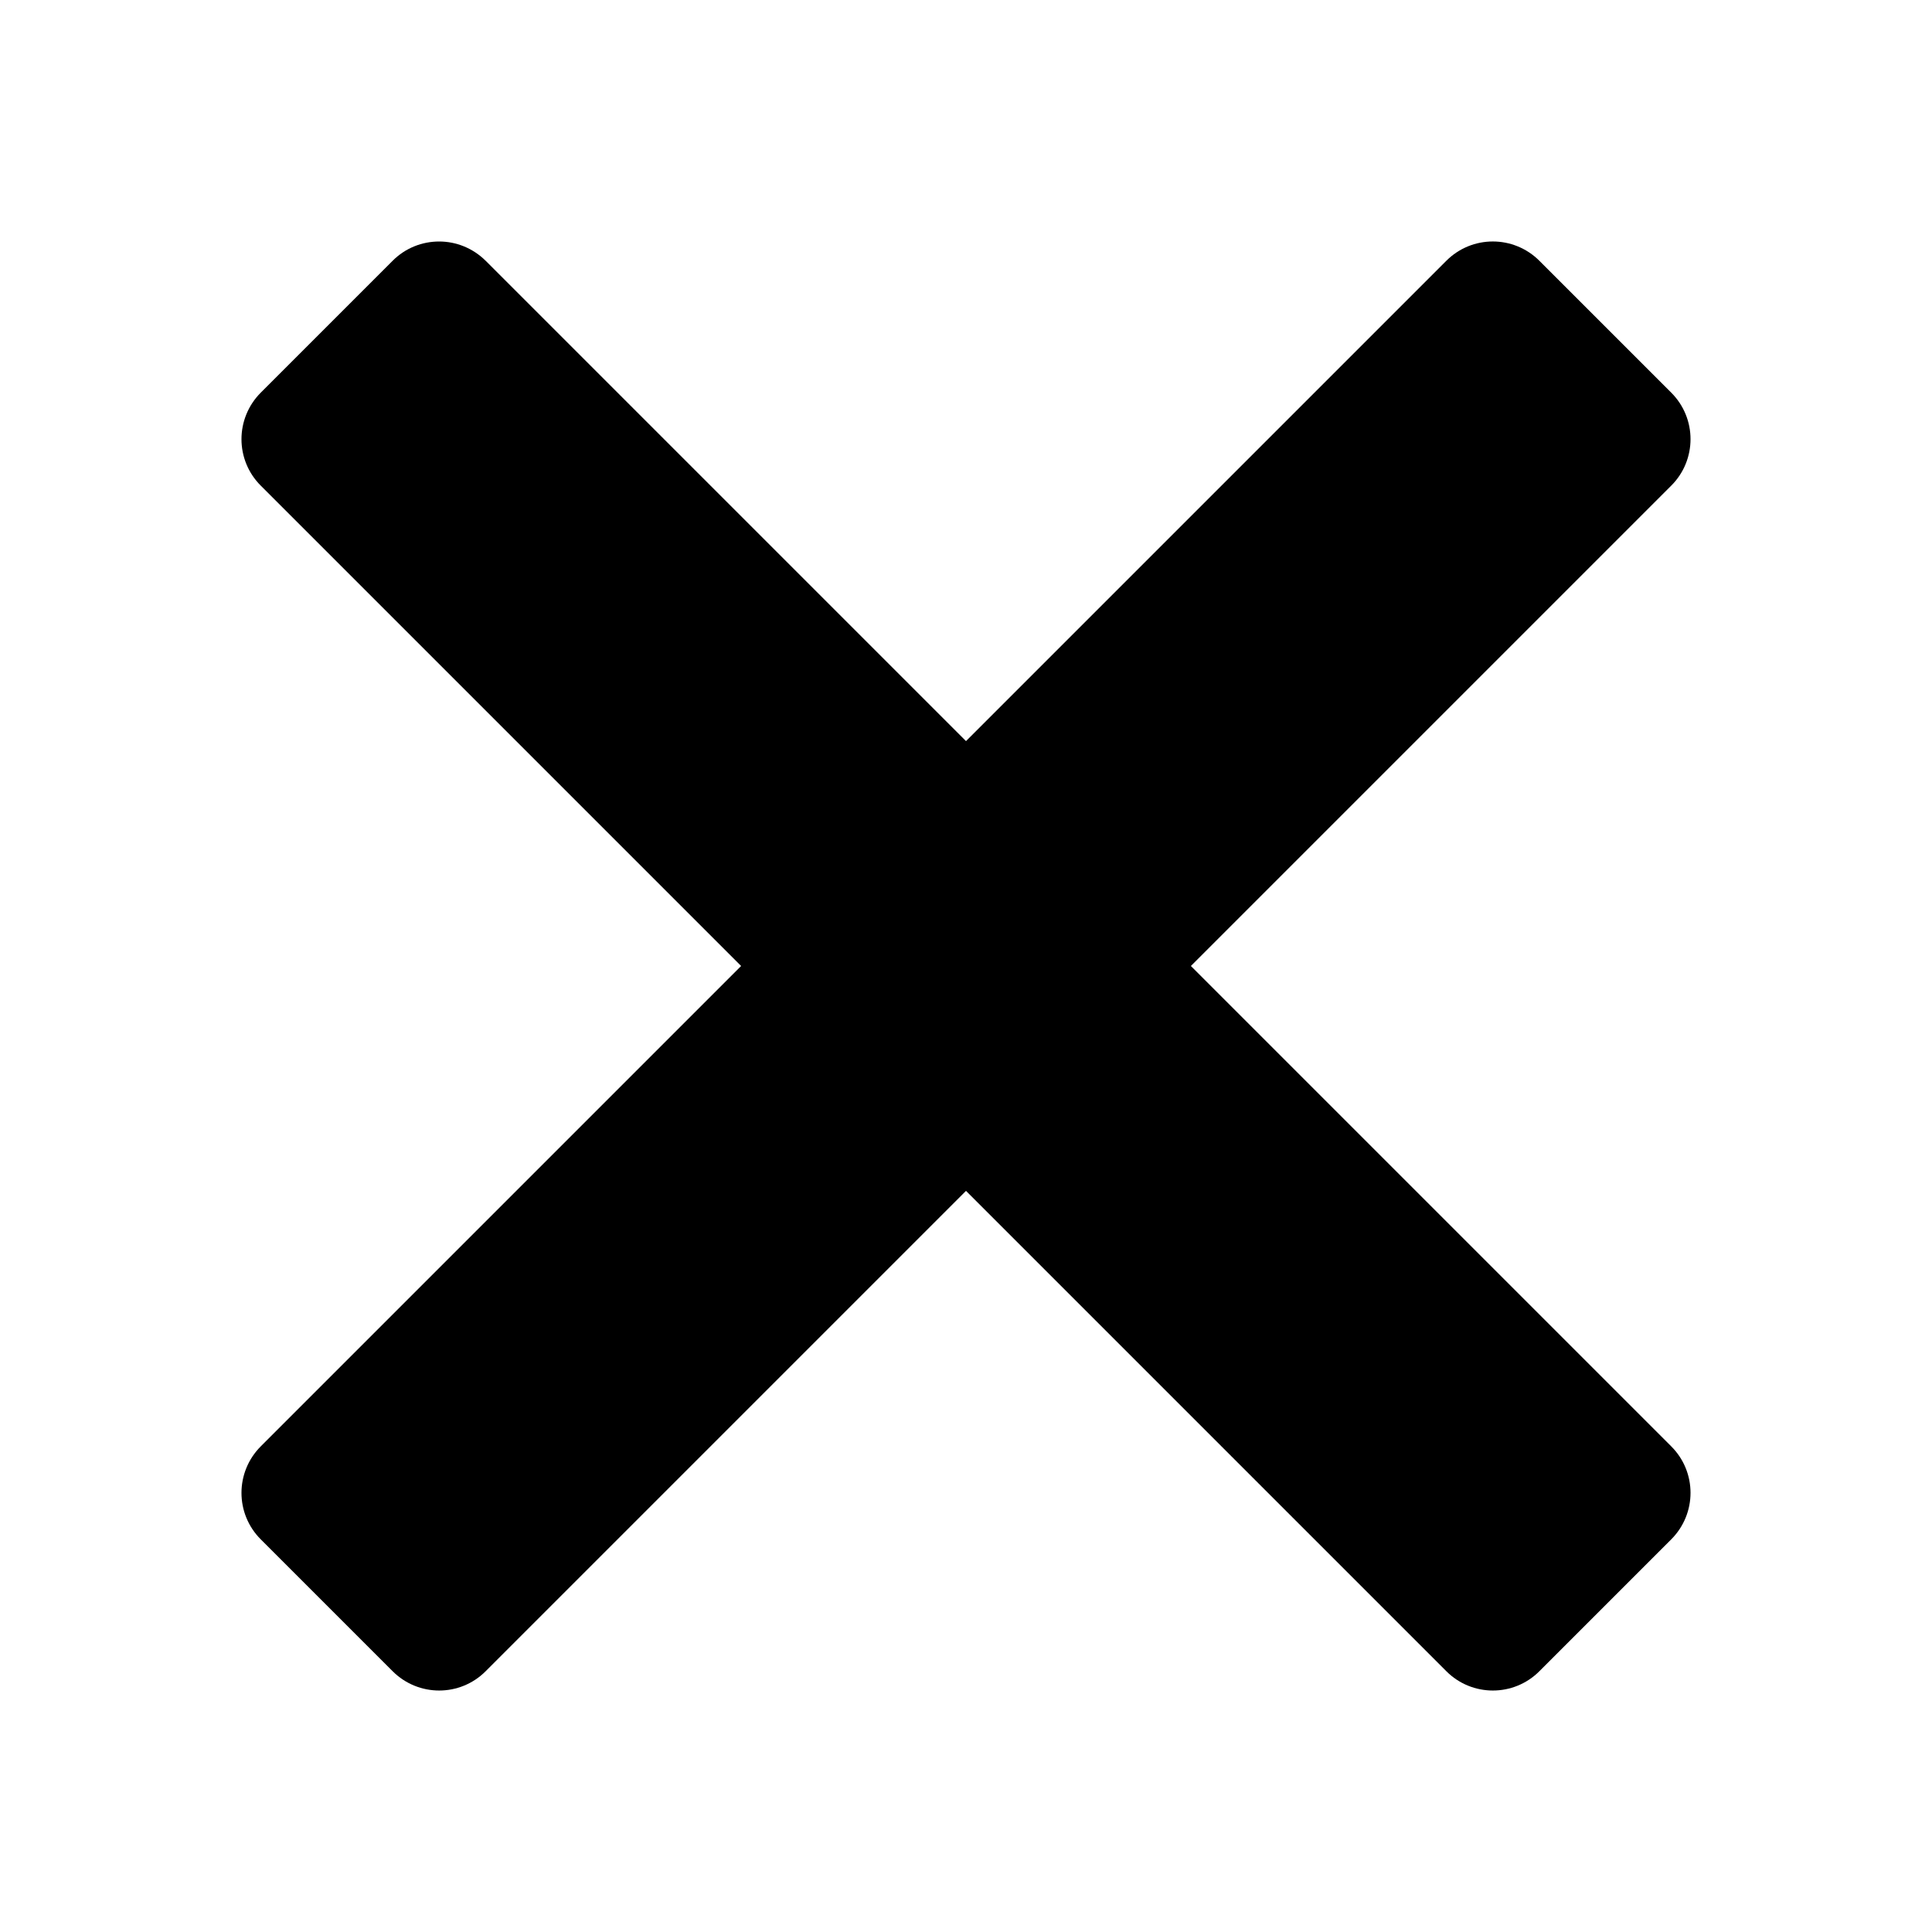
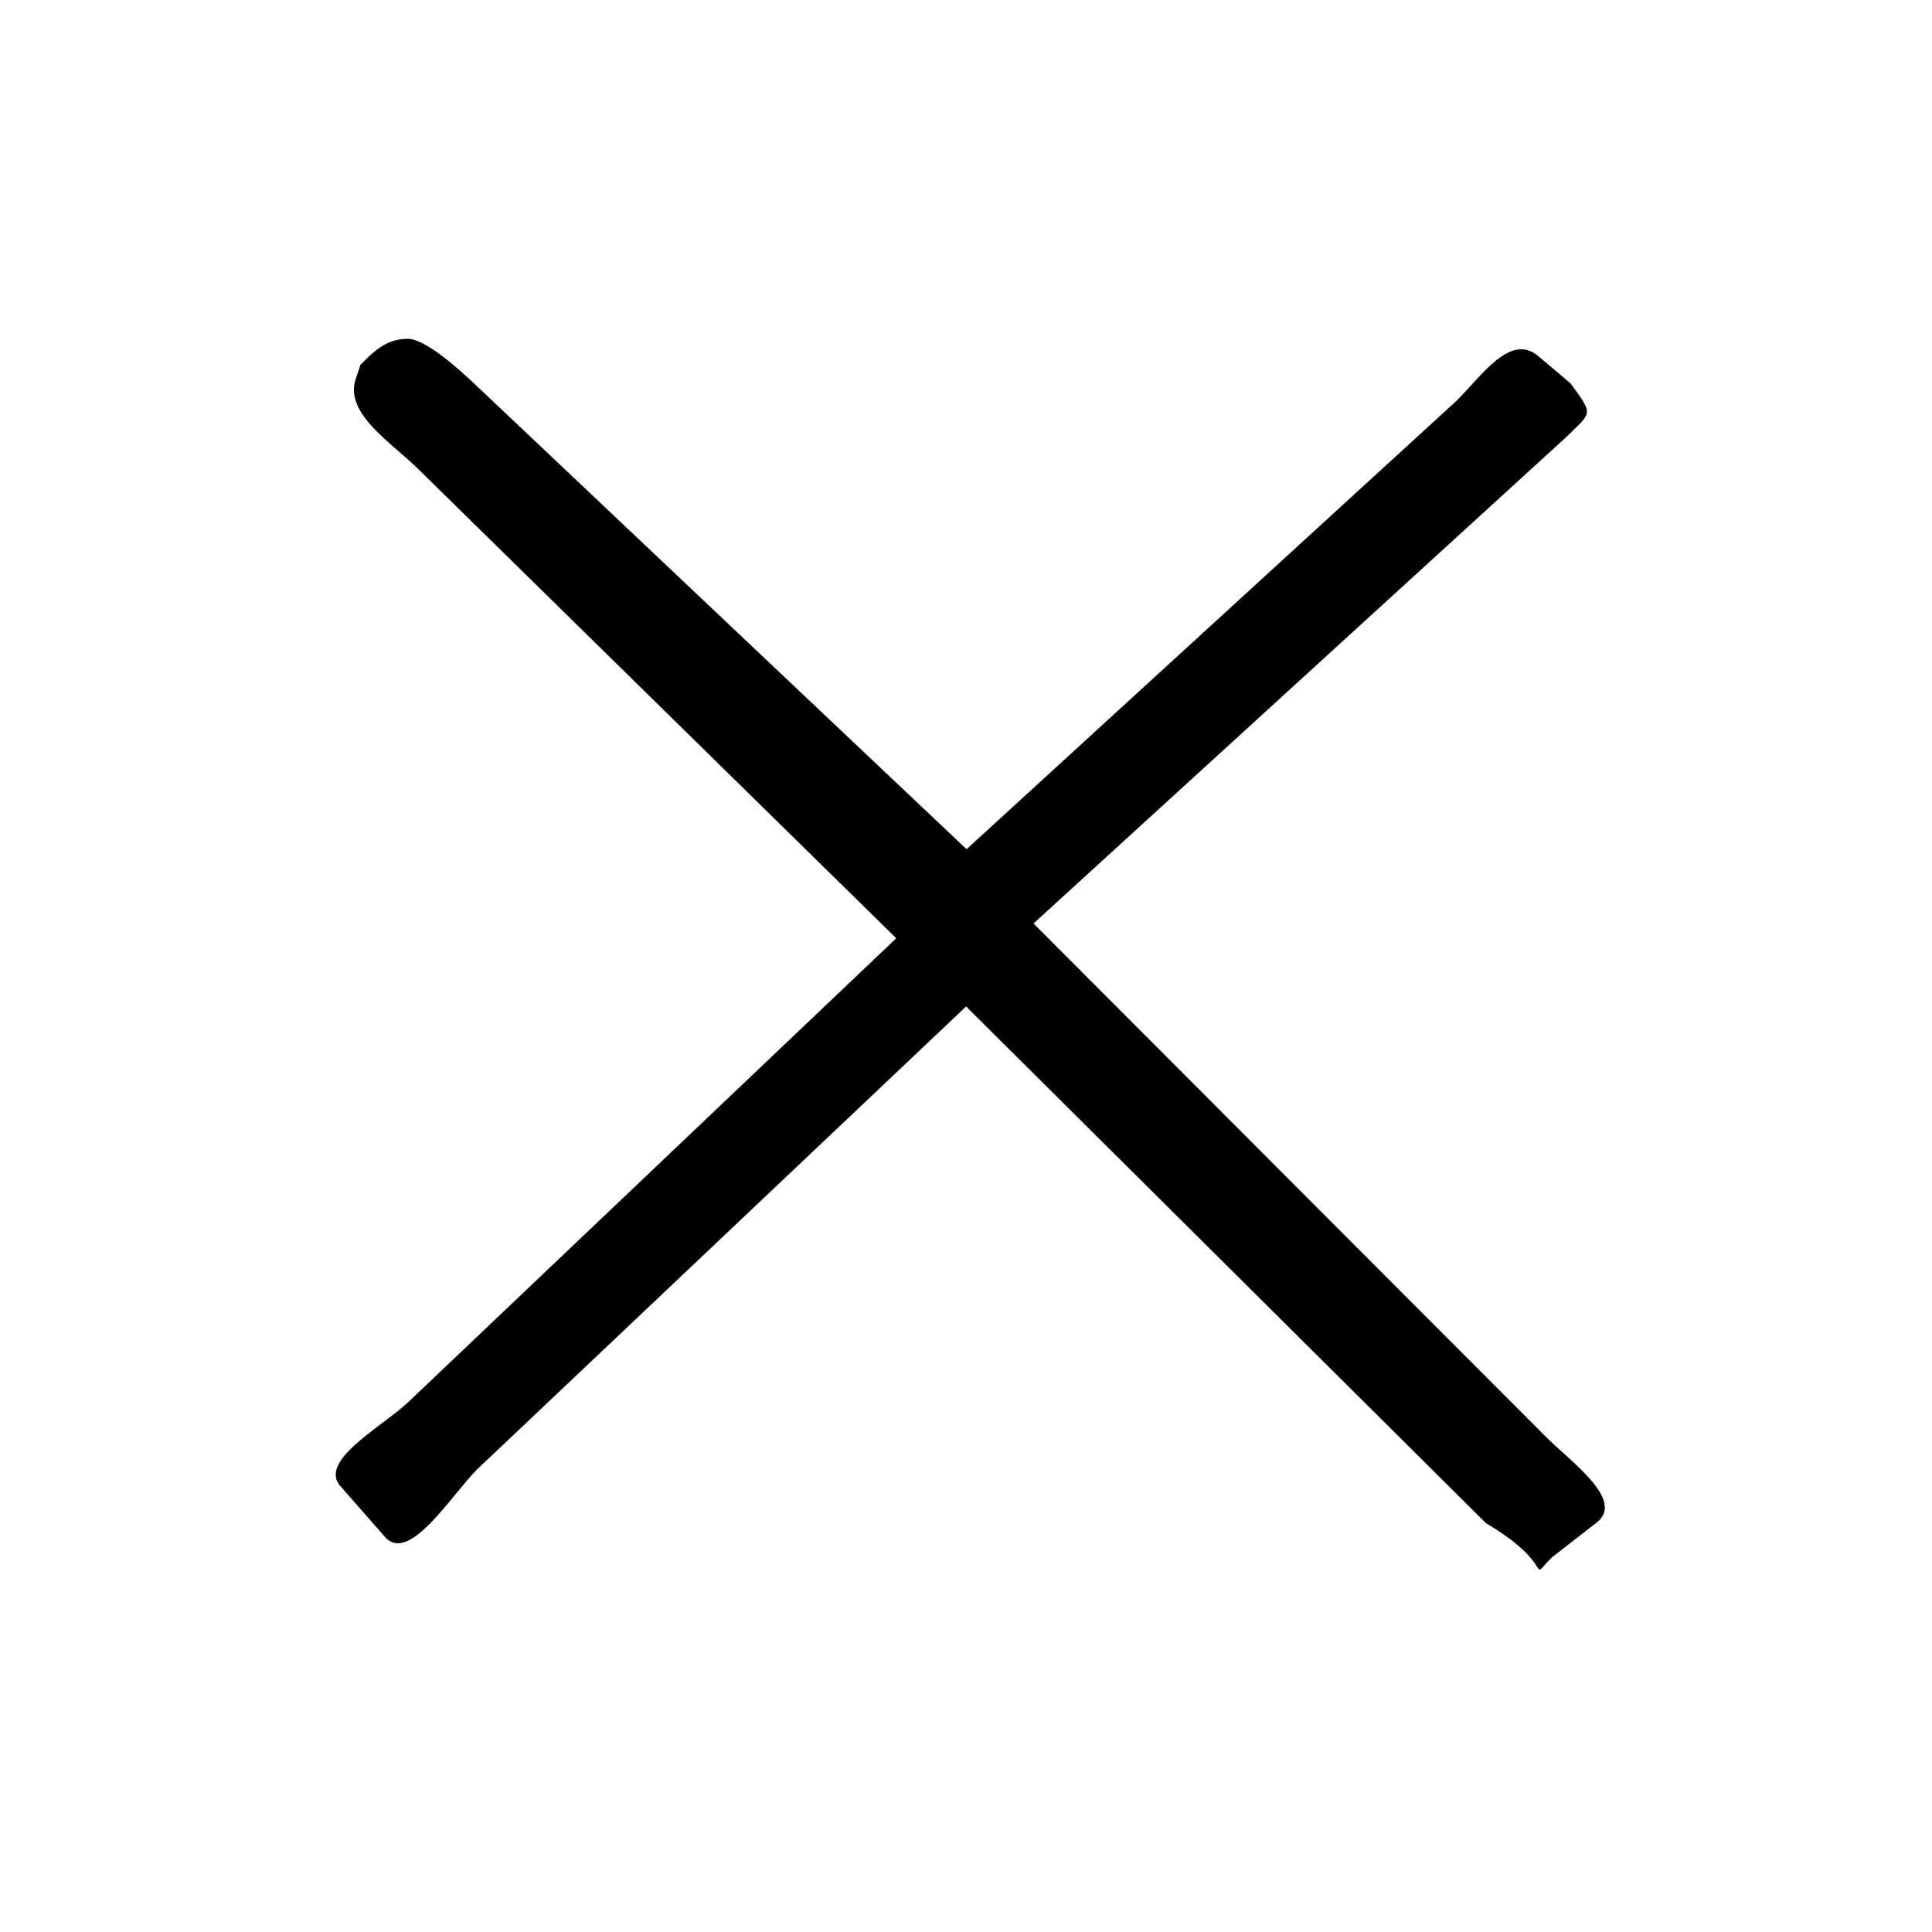
<svg xmlns="http://www.w3.org/2000/svg" viewBox="0 0 20 20" width="20" height="20" version="1.1" id="svg4">
  <defs id="defs8" />
-   <path d="m 4.546,2.5 c -0.174,0 -0.349,0.066 -0.482,0.2 L 2.7,4.064 c -0.267,0.267 -0.267,0.698 0,0.964 L 7.672,10 2.7,14.972 c -0.267,0.267 -0.267,0.698 0,0.964 l 1.364,1.364 c 0.267,0.267 0.698,0.267 0.964,0 L 10,12.328 l 4.972,4.972 c 0.266,0.267 0.698,0.267 0.964,0 l 1.364,-1.364 c 0.267,-0.267 0.267,-0.698 0,-0.964 L 12.328,10 17.3,5.028 c 0.267,-0.266 0.267,-0.698 0,-0.964 L 15.936,2.7 c -0.267,-0.267 -0.698,-0.267 -0.964,0 L 10,7.672 5.028,2.7 C 4.894,2.567 4.72,2.5 4.546,2.5 Z" id="path2" style="stroke-width:0.682" />
+   <path d="M 4.217,3.507 C 3.995,3.509 3.865,3.642 3.732,3.775 l -0.05,0.15 C 3.562,4.283 4.063,4.59 4.33,4.856 L 9.278,9.713 4.229,14.512 C 3.955,14.772 3.269,15.132 3.536,15.398 l 0.45,0.513 c 0.249,0.283 0.688,-0.435 0.954,-0.701 l 5.061,-4.791 5.382,5.349 c 0.756,0.448 0.416,0.62 0.682,0.354 l 0.463,-0.36 c 0.298,-0.231 -0.26,-0.624 -0.527,-0.89 L 10.699,9.56 16.21,4.528 c 0.267,-0.266 0.295,-0.224 0.047,-0.56 L 15.925,3.687 C 15.638,3.443 15.346,3.881 15.08,4.147 L 10.006,8.791 4.923,3.984 C 4.733,3.804 4.398,3.505 4.217,3.507 Z" id="path2" style="stroke-width:0.682" />
</svg>
